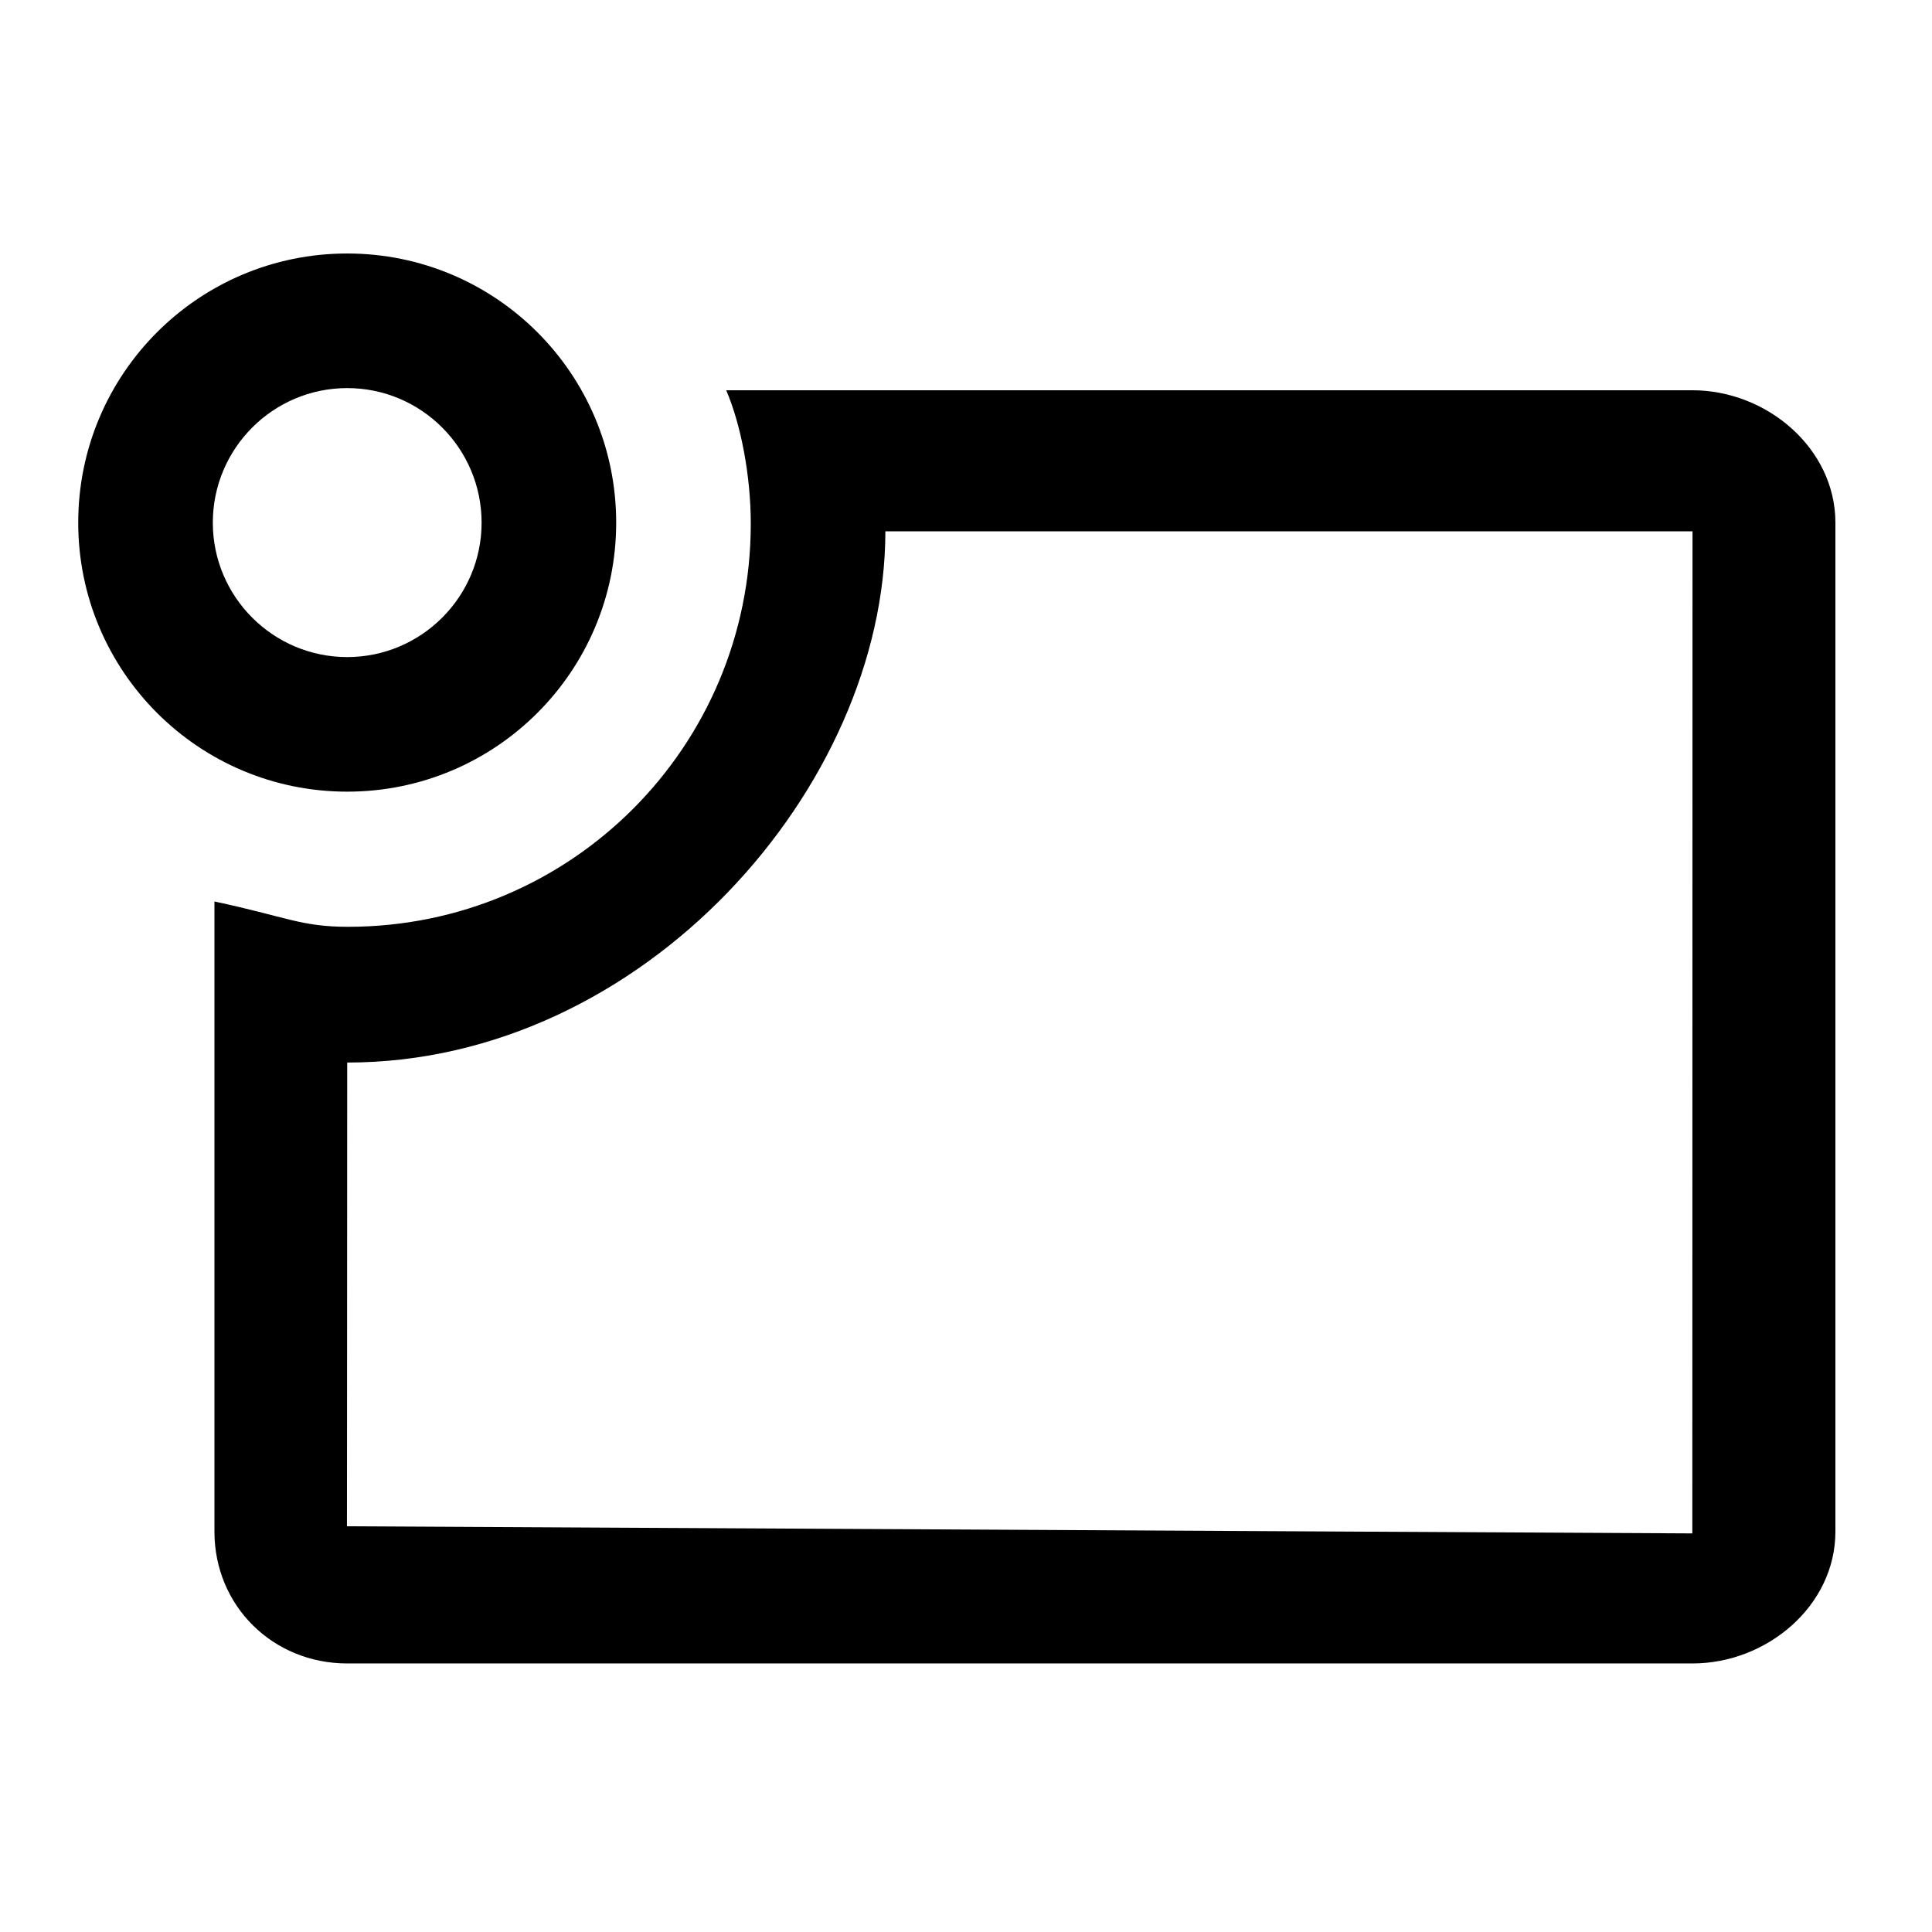
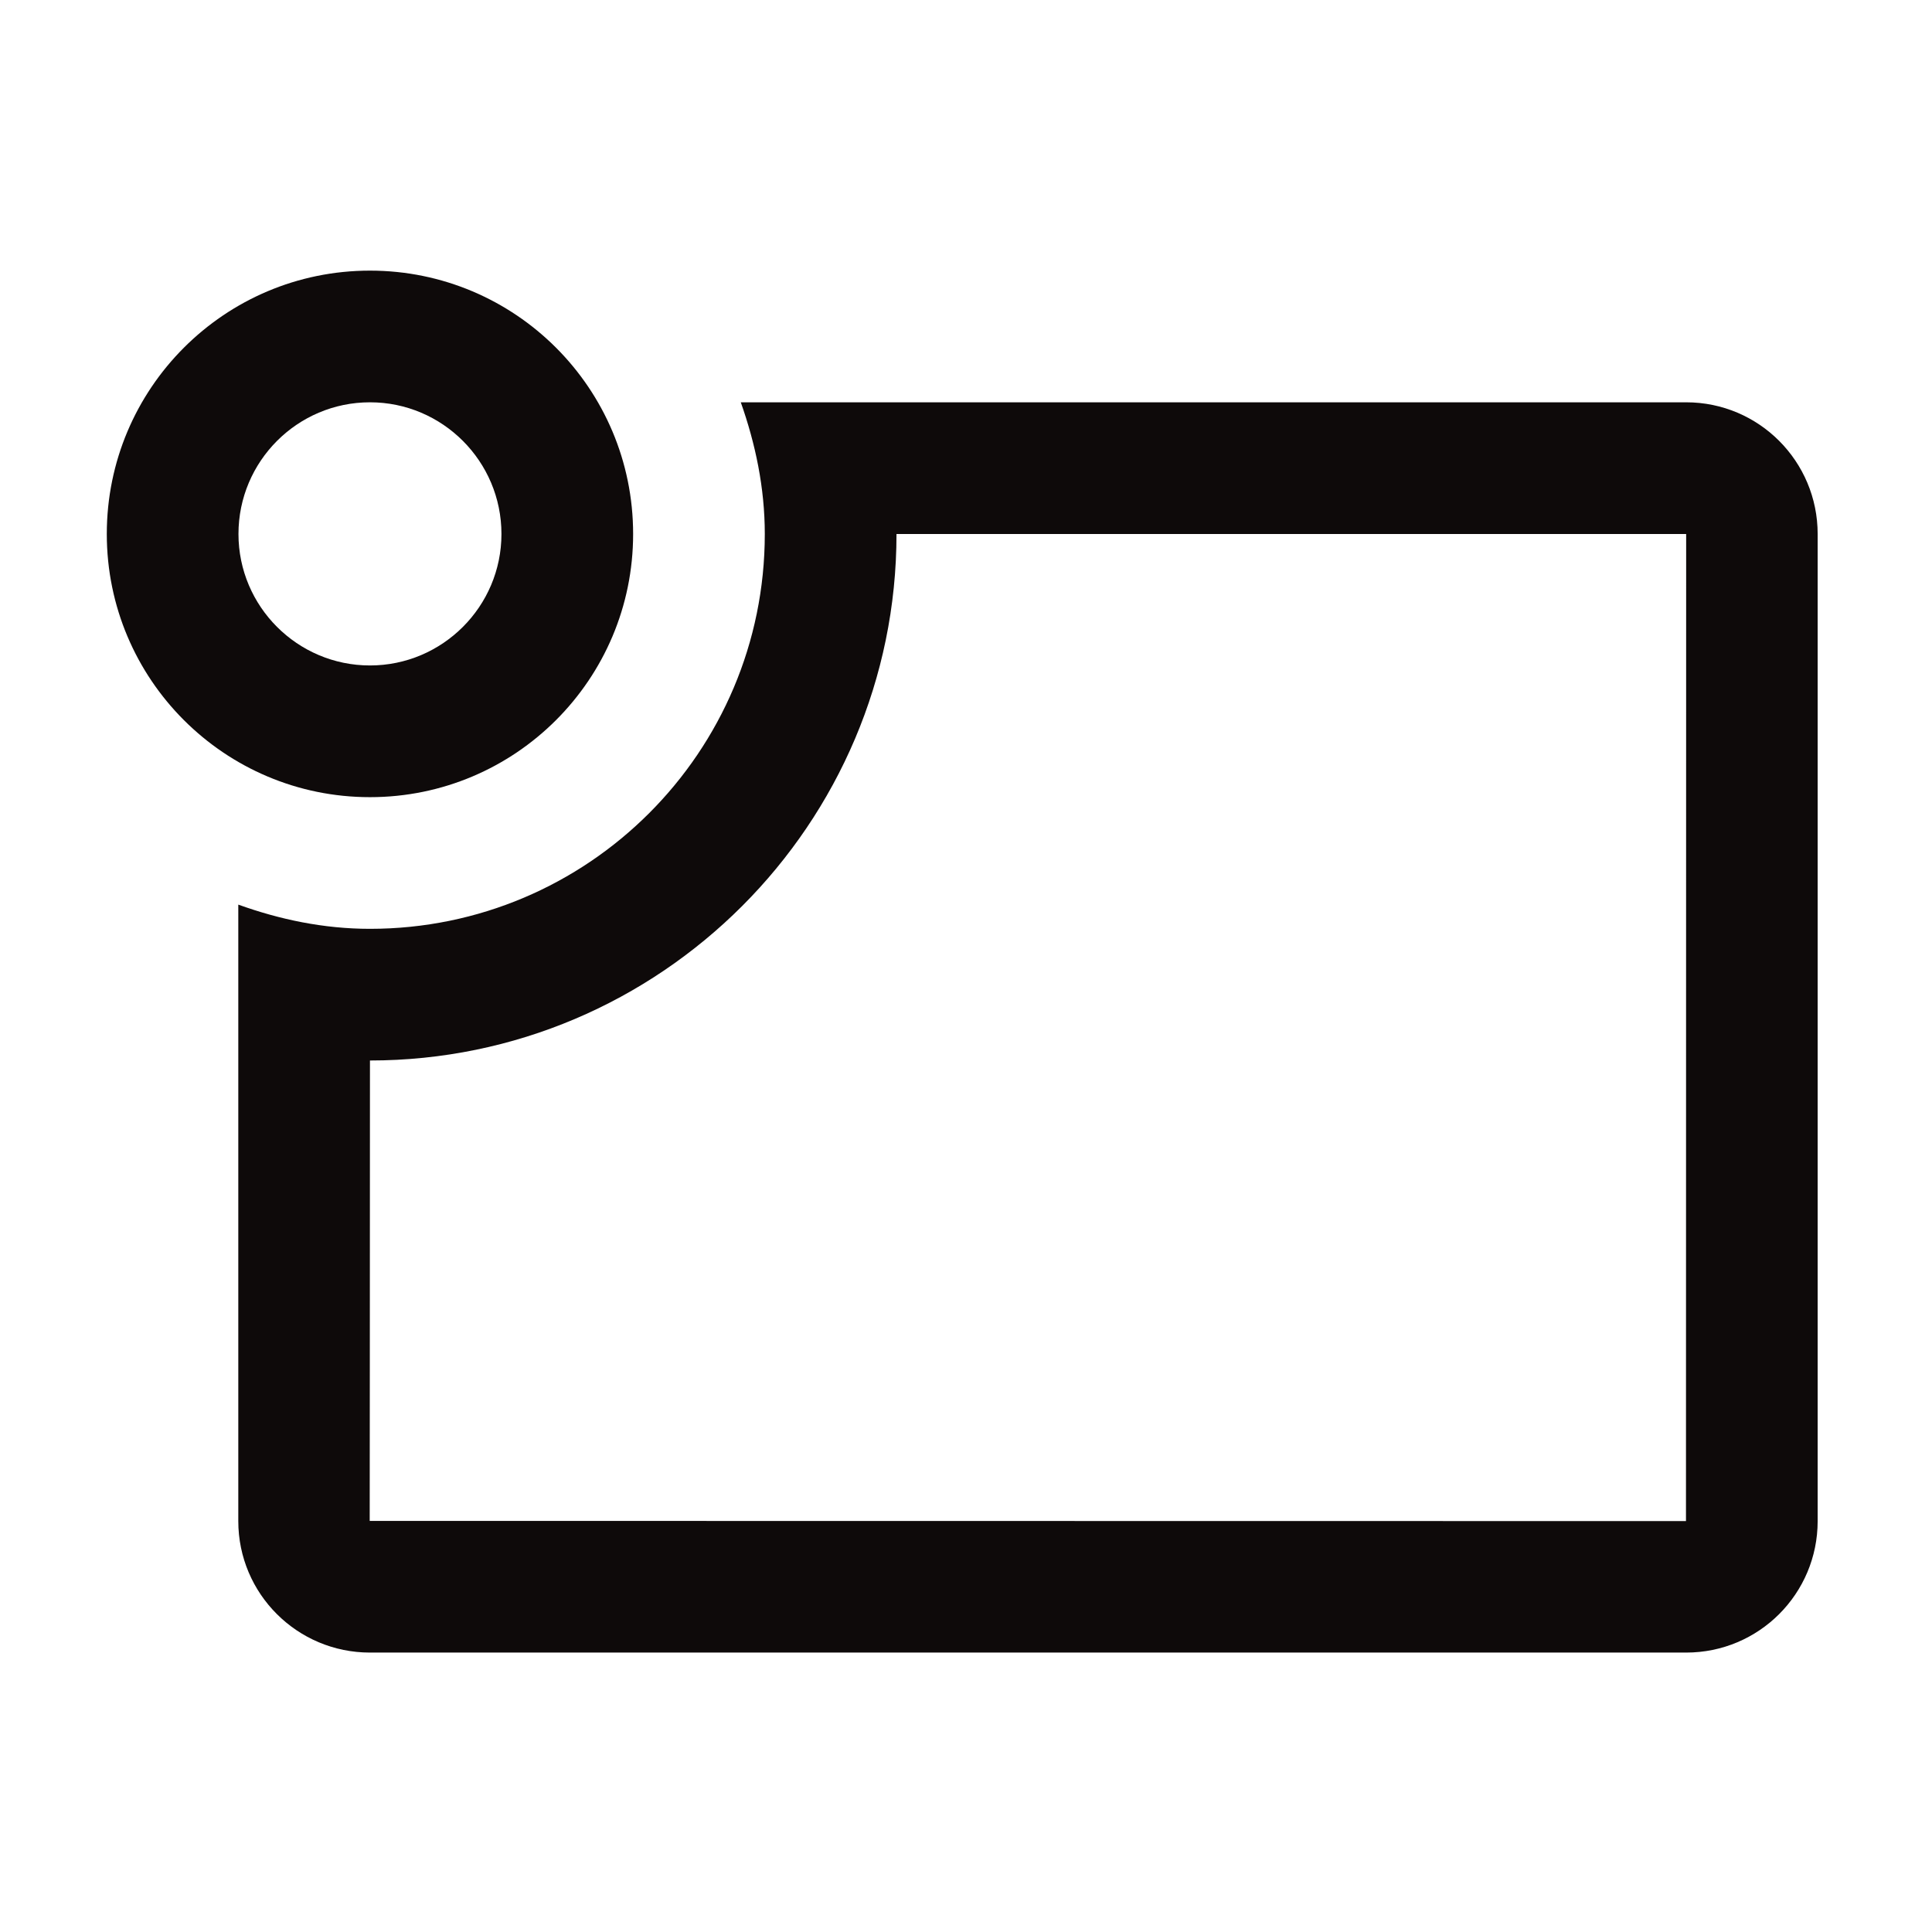
<svg xmlns="http://www.w3.org/2000/svg" version="1.1" id="Layer_1" x="0px" y="0px" width="1000px" height="1000px" viewBox="0 0 1000 1000" enable-background="new 0 0 1000 1000" xml:space="preserve">
  <g>
-     <path fill-rule="evenodd" clip-rule="evenodd" d="M876.044,202H375.889c7.719,18,12.713,44.558,12.713,69.098   c0,115.364-93.043,208.613-208.426,208.613c-24.556,0-32.177-5.251-69.177-13.102v326.15c0,38.453,30.262,68.24,68.713,68.24   h696.331C914.497,861,950,831.213,950,792.76V270.538C950,232.087,914.497,202,876.044,202z M875.948,793.686L179.713,790   c-0.129,0-0.129,0-0.129,0s0.129-147.878,0.129-240.027C333.288,549.973,458.266,407,458.266,275c114.887,0,417.778,0,417.778,0   L875.948,793.686z" />
-     <path fill-rule="evenodd" clip-rule="evenodd" d="M318.938,270.538c0-77.008-62.319-139.328-139.225-139.328   c-76.902,0-139.223,62.32-139.223,139.328c0,76.904,62.321,139.225,139.223,139.225   C256.619,409.763,318.938,347.442,318.938,270.538z M110.154,270.538c0-38.451,31.212-69.664,69.559-69.664   c38.349,0,69.561,31.212,69.561,69.664c0,38.349-31.212,69.562-69.561,69.562C141.367,340.1,110.154,308.887,110.154,270.538z" />
+     <path fill-rule="evenodd" clip-rule="evenodd" fill="#0E0A0A" d="M872.756,208.231H383.428   c7.551,21.351,12.428,44.145,12.428,68.164c0,112.861-91.504,204.365-204.365,204.365c-24.048,0-46.799-4.853-68.15-12.532v319.083   c0,37.629,30.535,68.06,68.15,68.06h681.266c37.629,0,68.06-30.431,68.06-68.06V276.395   C940.815,238.766,910.385,208.231,872.756,208.231z M872.66,787.311l-681.17-0.096c-0.132,0-0.132,0-0.132,0   s0.132-148.195,0.132-238.305c150.253,0,272.535-122.263,272.535-272.516c112.385,0,408.73,0,408.73,0L872.66,787.311z" />
+     <path fill-rule="evenodd" clip-rule="evenodd" fill="#0E0A0A" d="M327.705,276.395c0-75.349-60.97-136.319-136.215-136.319   c-75.245,0-136.214,60.97-136.214,136.319c0,75.232,60.97,136.216,136.214,136.216   C266.735,412.611,327.705,351.626,327.705,276.395z M123.431,276.395c0-37.629,30.534-68.164,68.059-68.164   c37.525,0,68.06,30.535,68.06,68.164c0,37.512-30.534,68.046-68.06,68.046C153.965,344.441,123.431,313.906,123.431,276.395z" />
  </g>
</svg>
